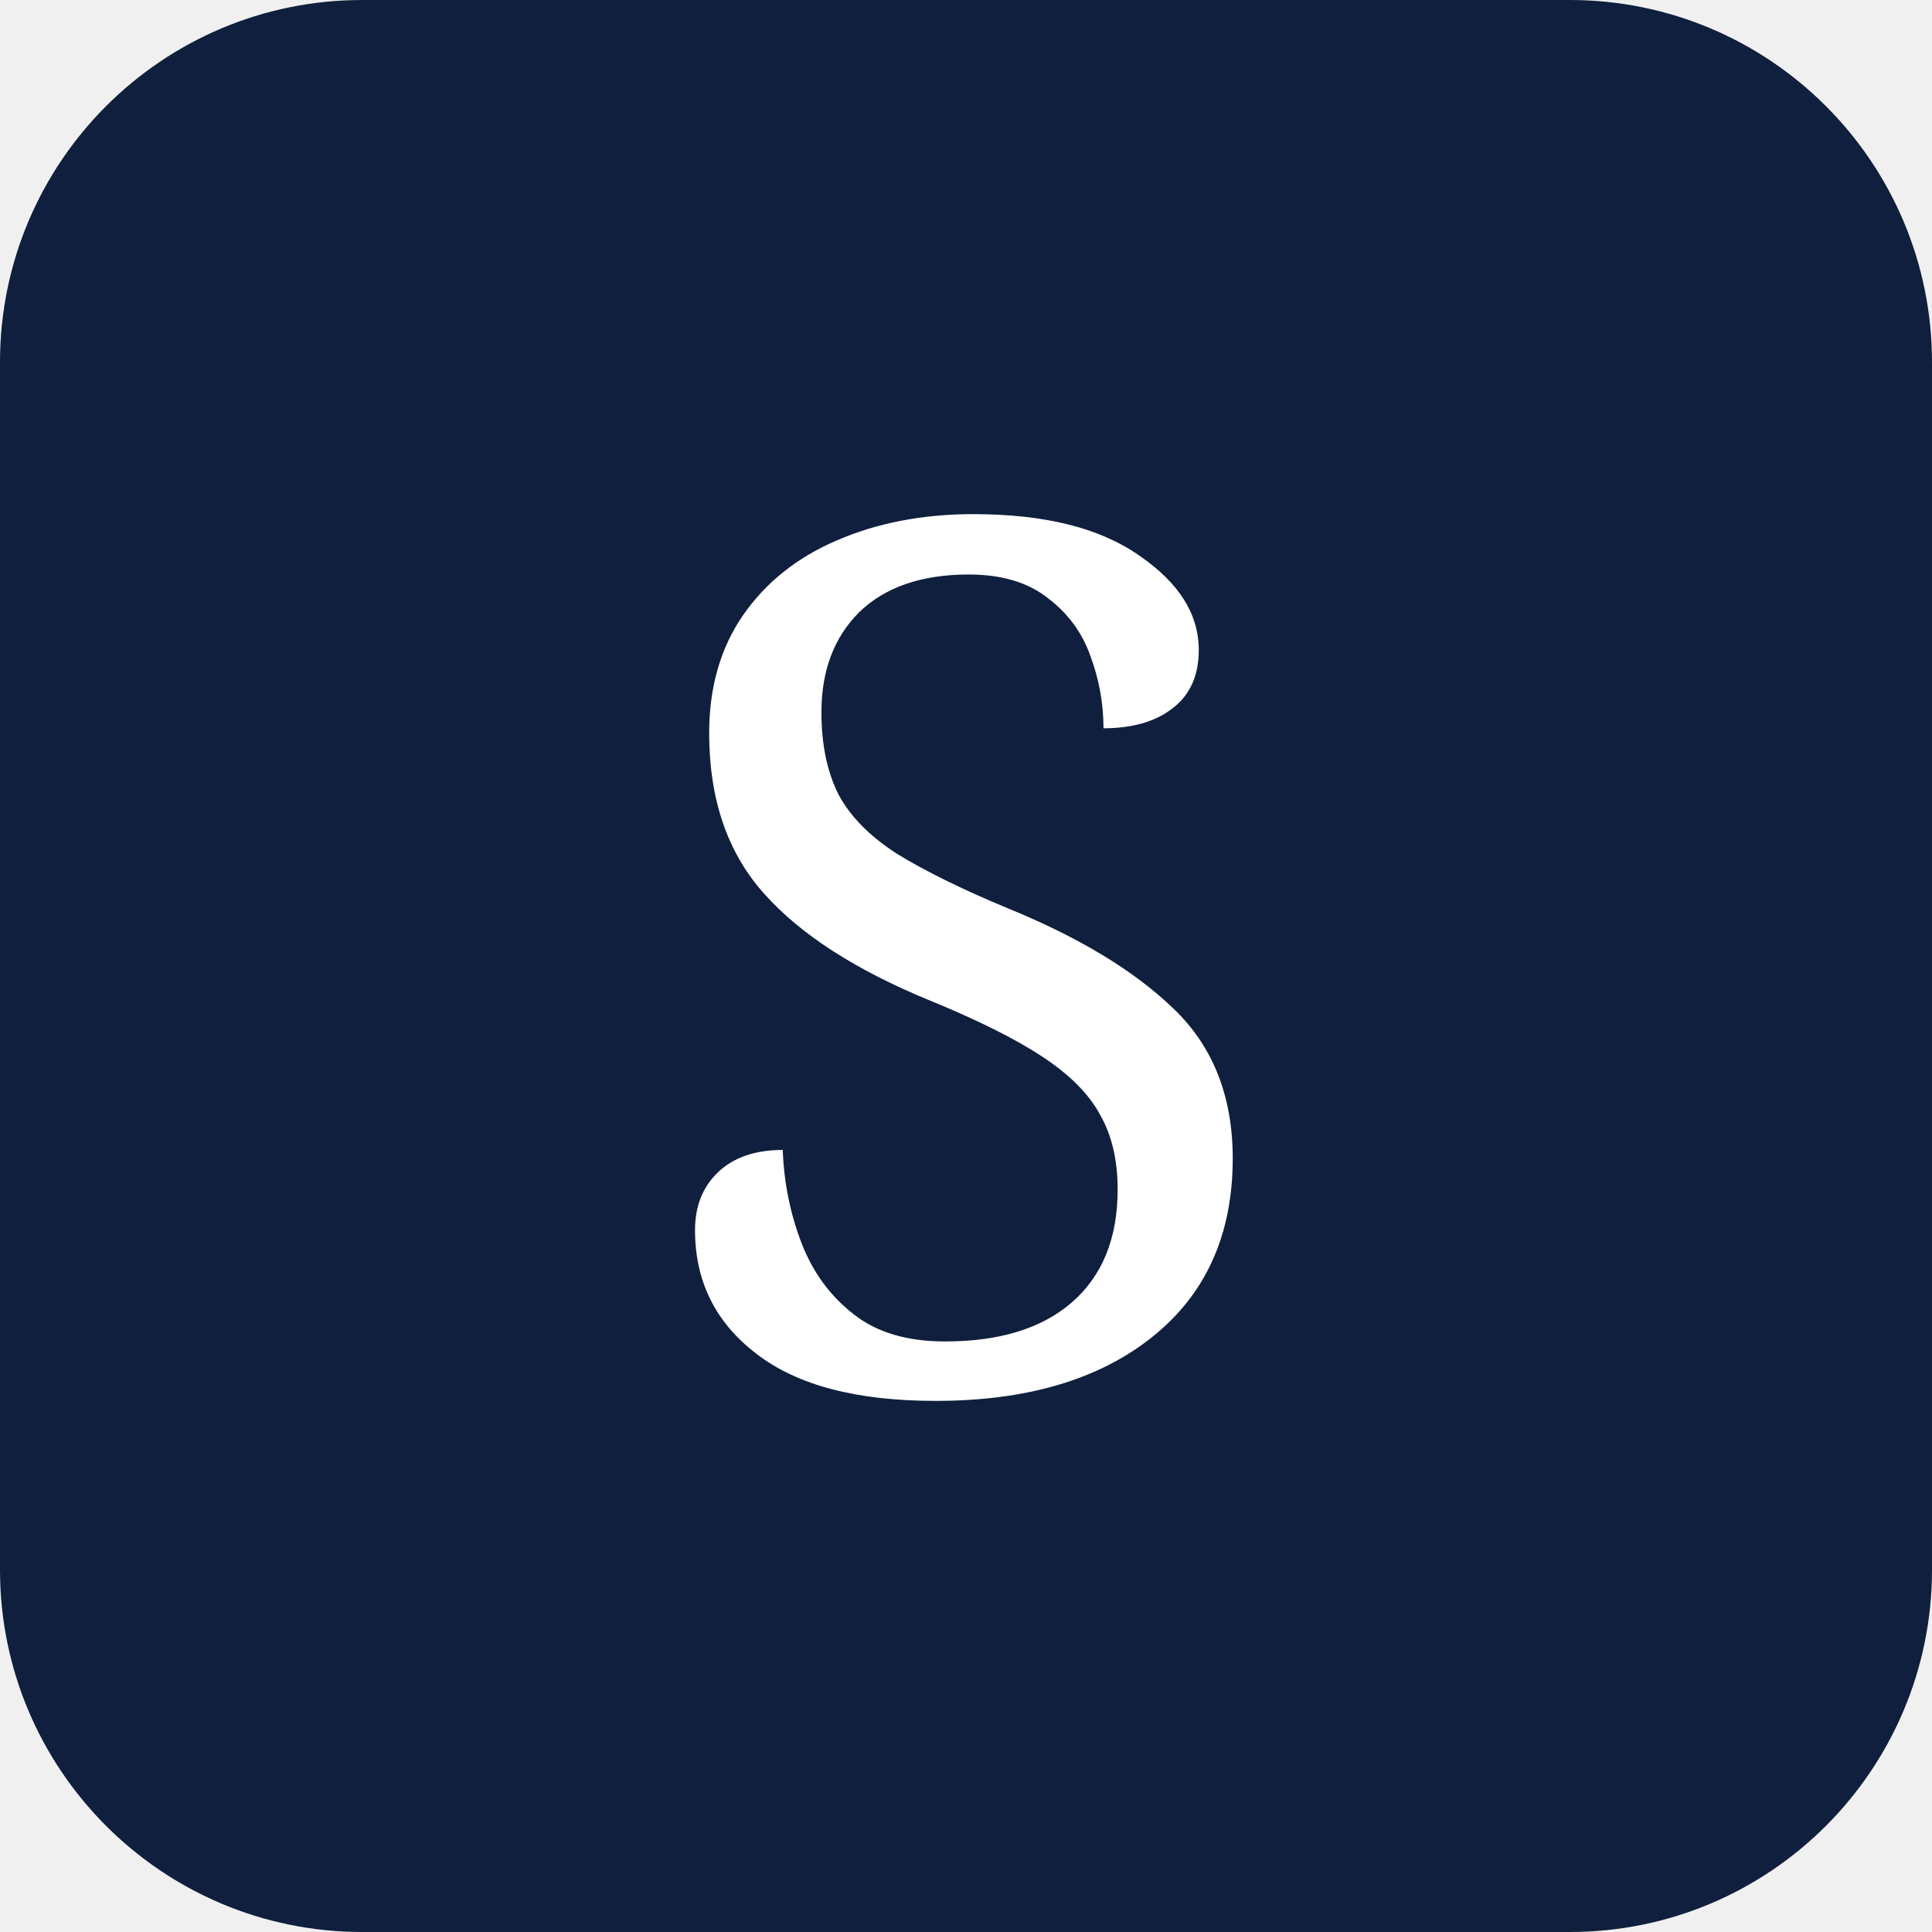
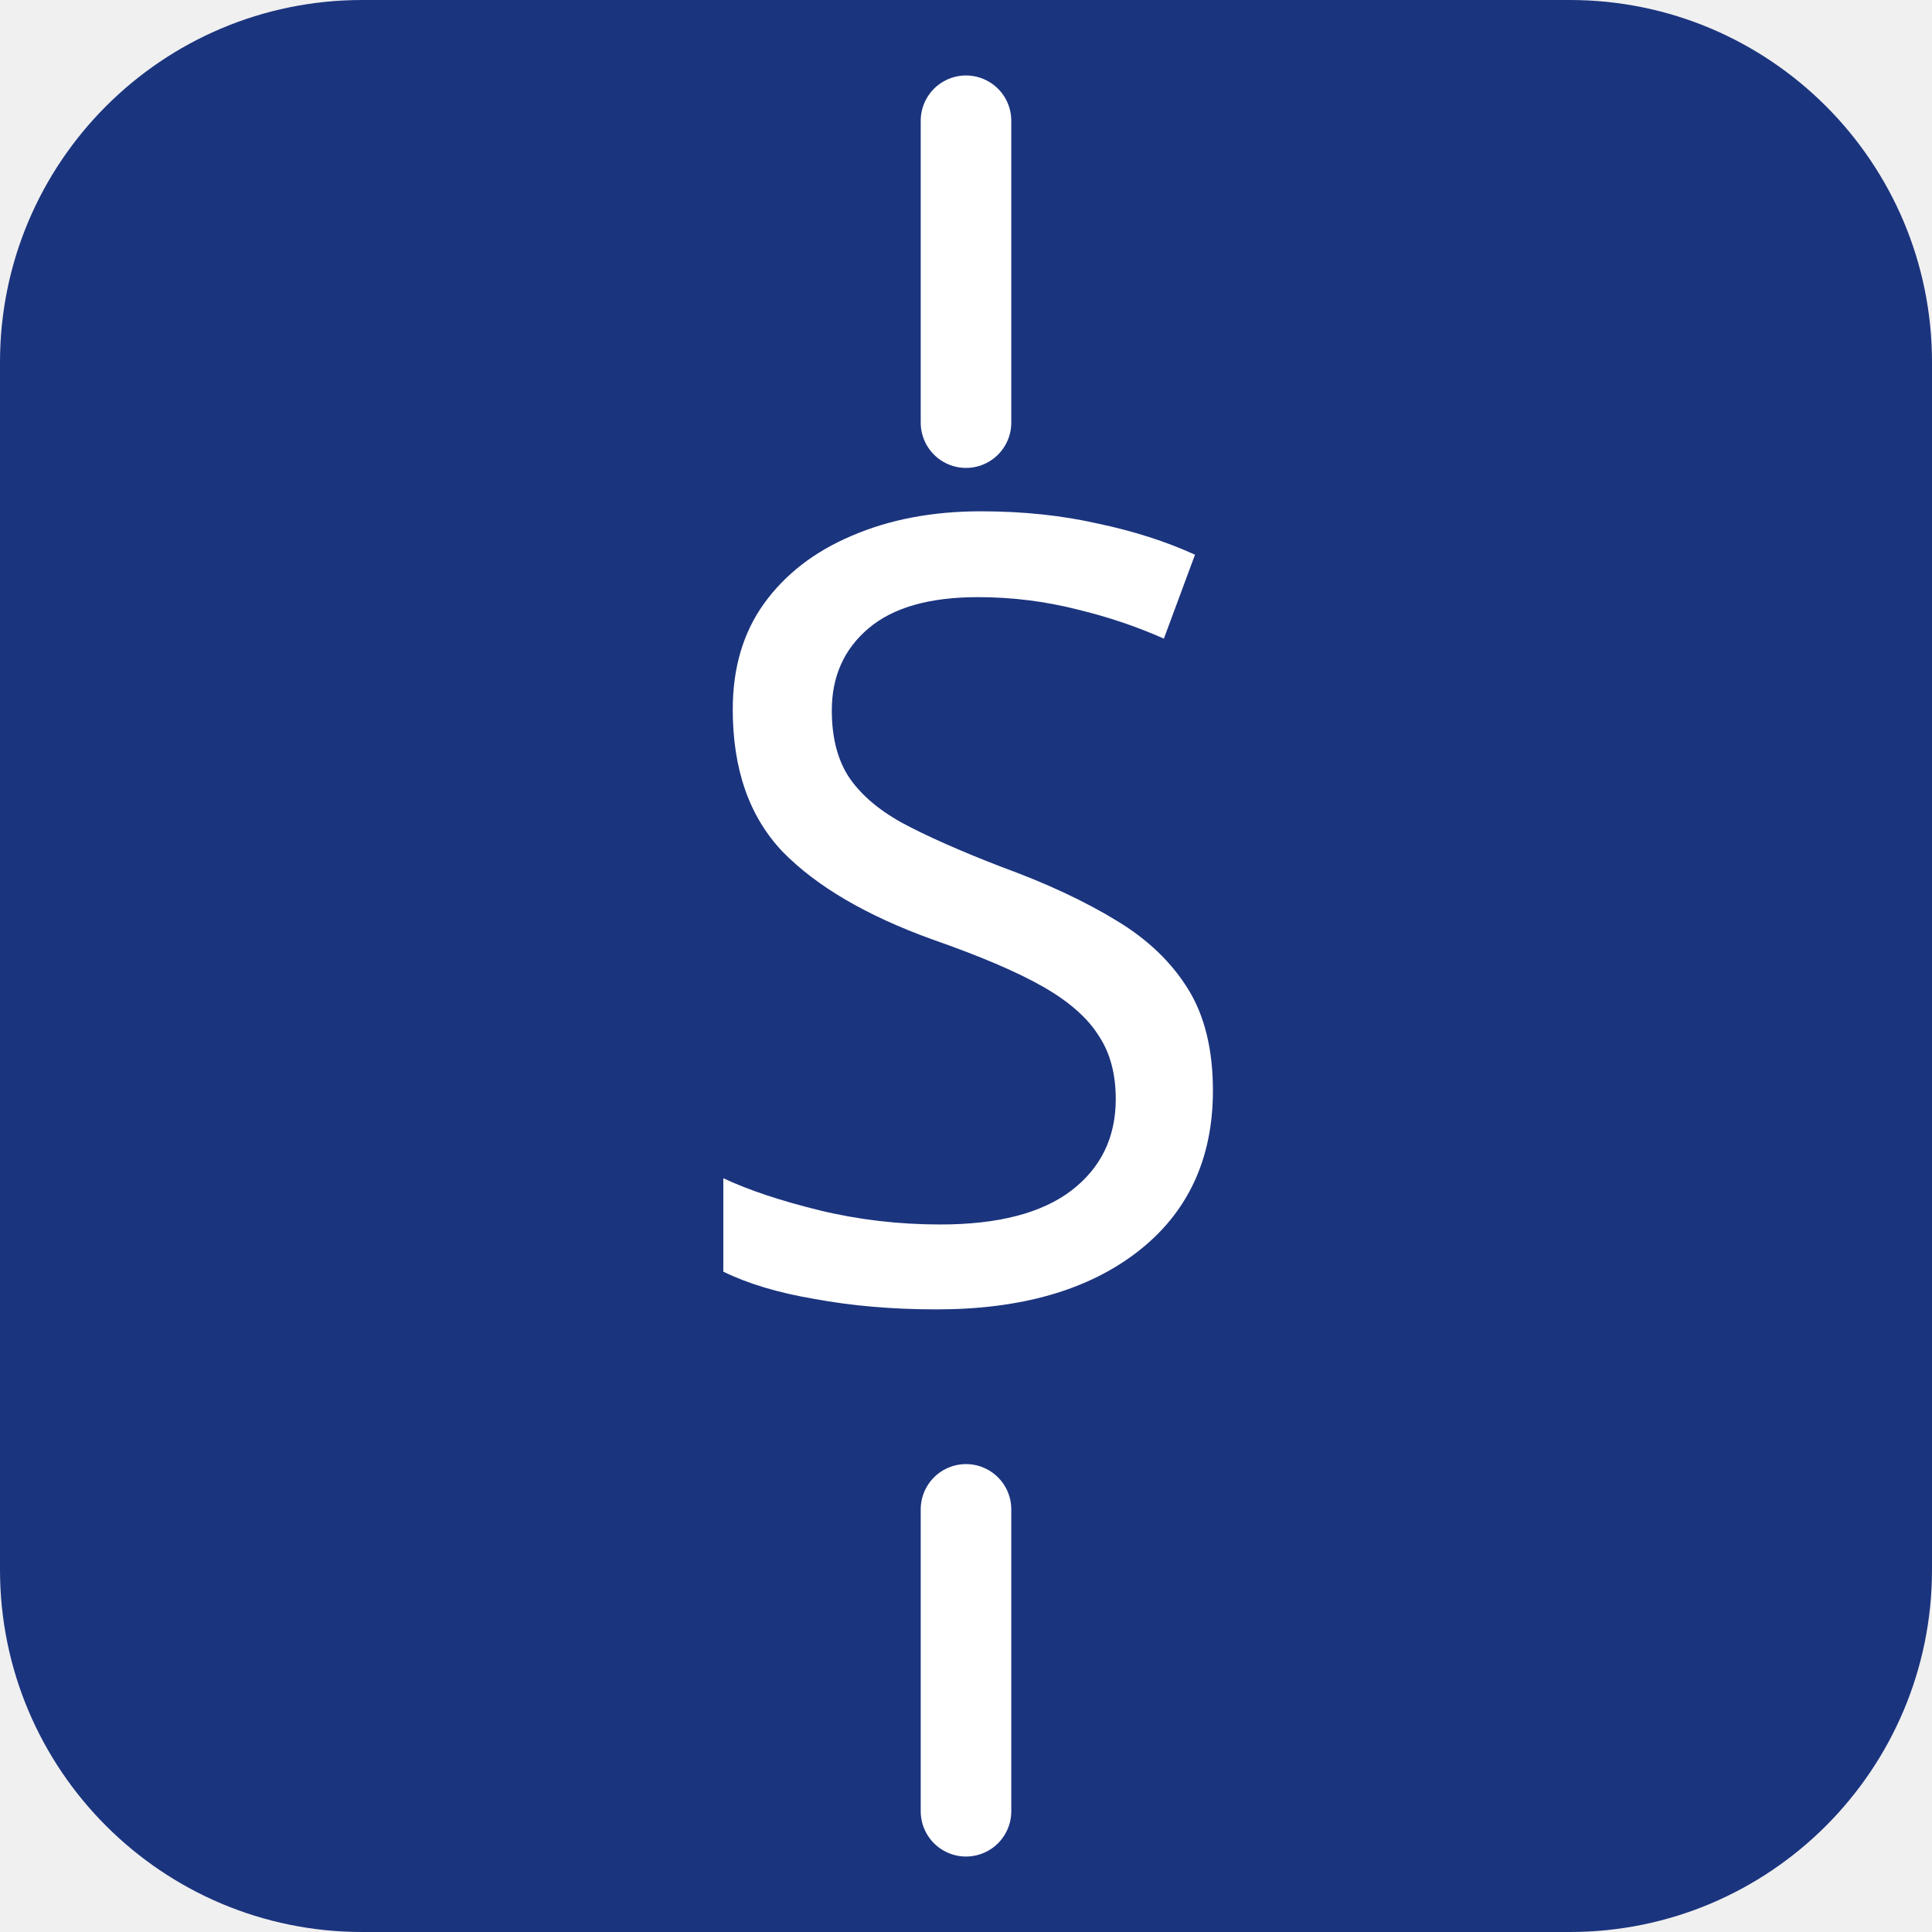
<svg xmlns="http://www.w3.org/2000/svg" viewBox="0 0 32 32">
-   <rect width="32" height="32" rx="6" fill="#0f1f3d" />
-   <text x="16" y="23" font-family="'DM Serif Display',Georgia,serif" font-size="20" font-weight="400" fill="#fff" text-anchor="middle">S</text>
+   <rect width="32" height="32" rx="6" fill="#1b347e" />
+   <line x1="16" y1="2" x2="16" y2="7" stroke="#fff" stroke-width="1.5" stroke-linecap="round" />
+   <line x1="16" y1="25" x2="16" y2="30" stroke="#fff" stroke-width="1.5" stroke-linecap="round" />
+   <text x="16" y="21.5" font-family="Satoshi,system-ui,sans-serif" font-size="18" font-weight="500" fill="#fff" text-anchor="middle">S</text>
</svg>
